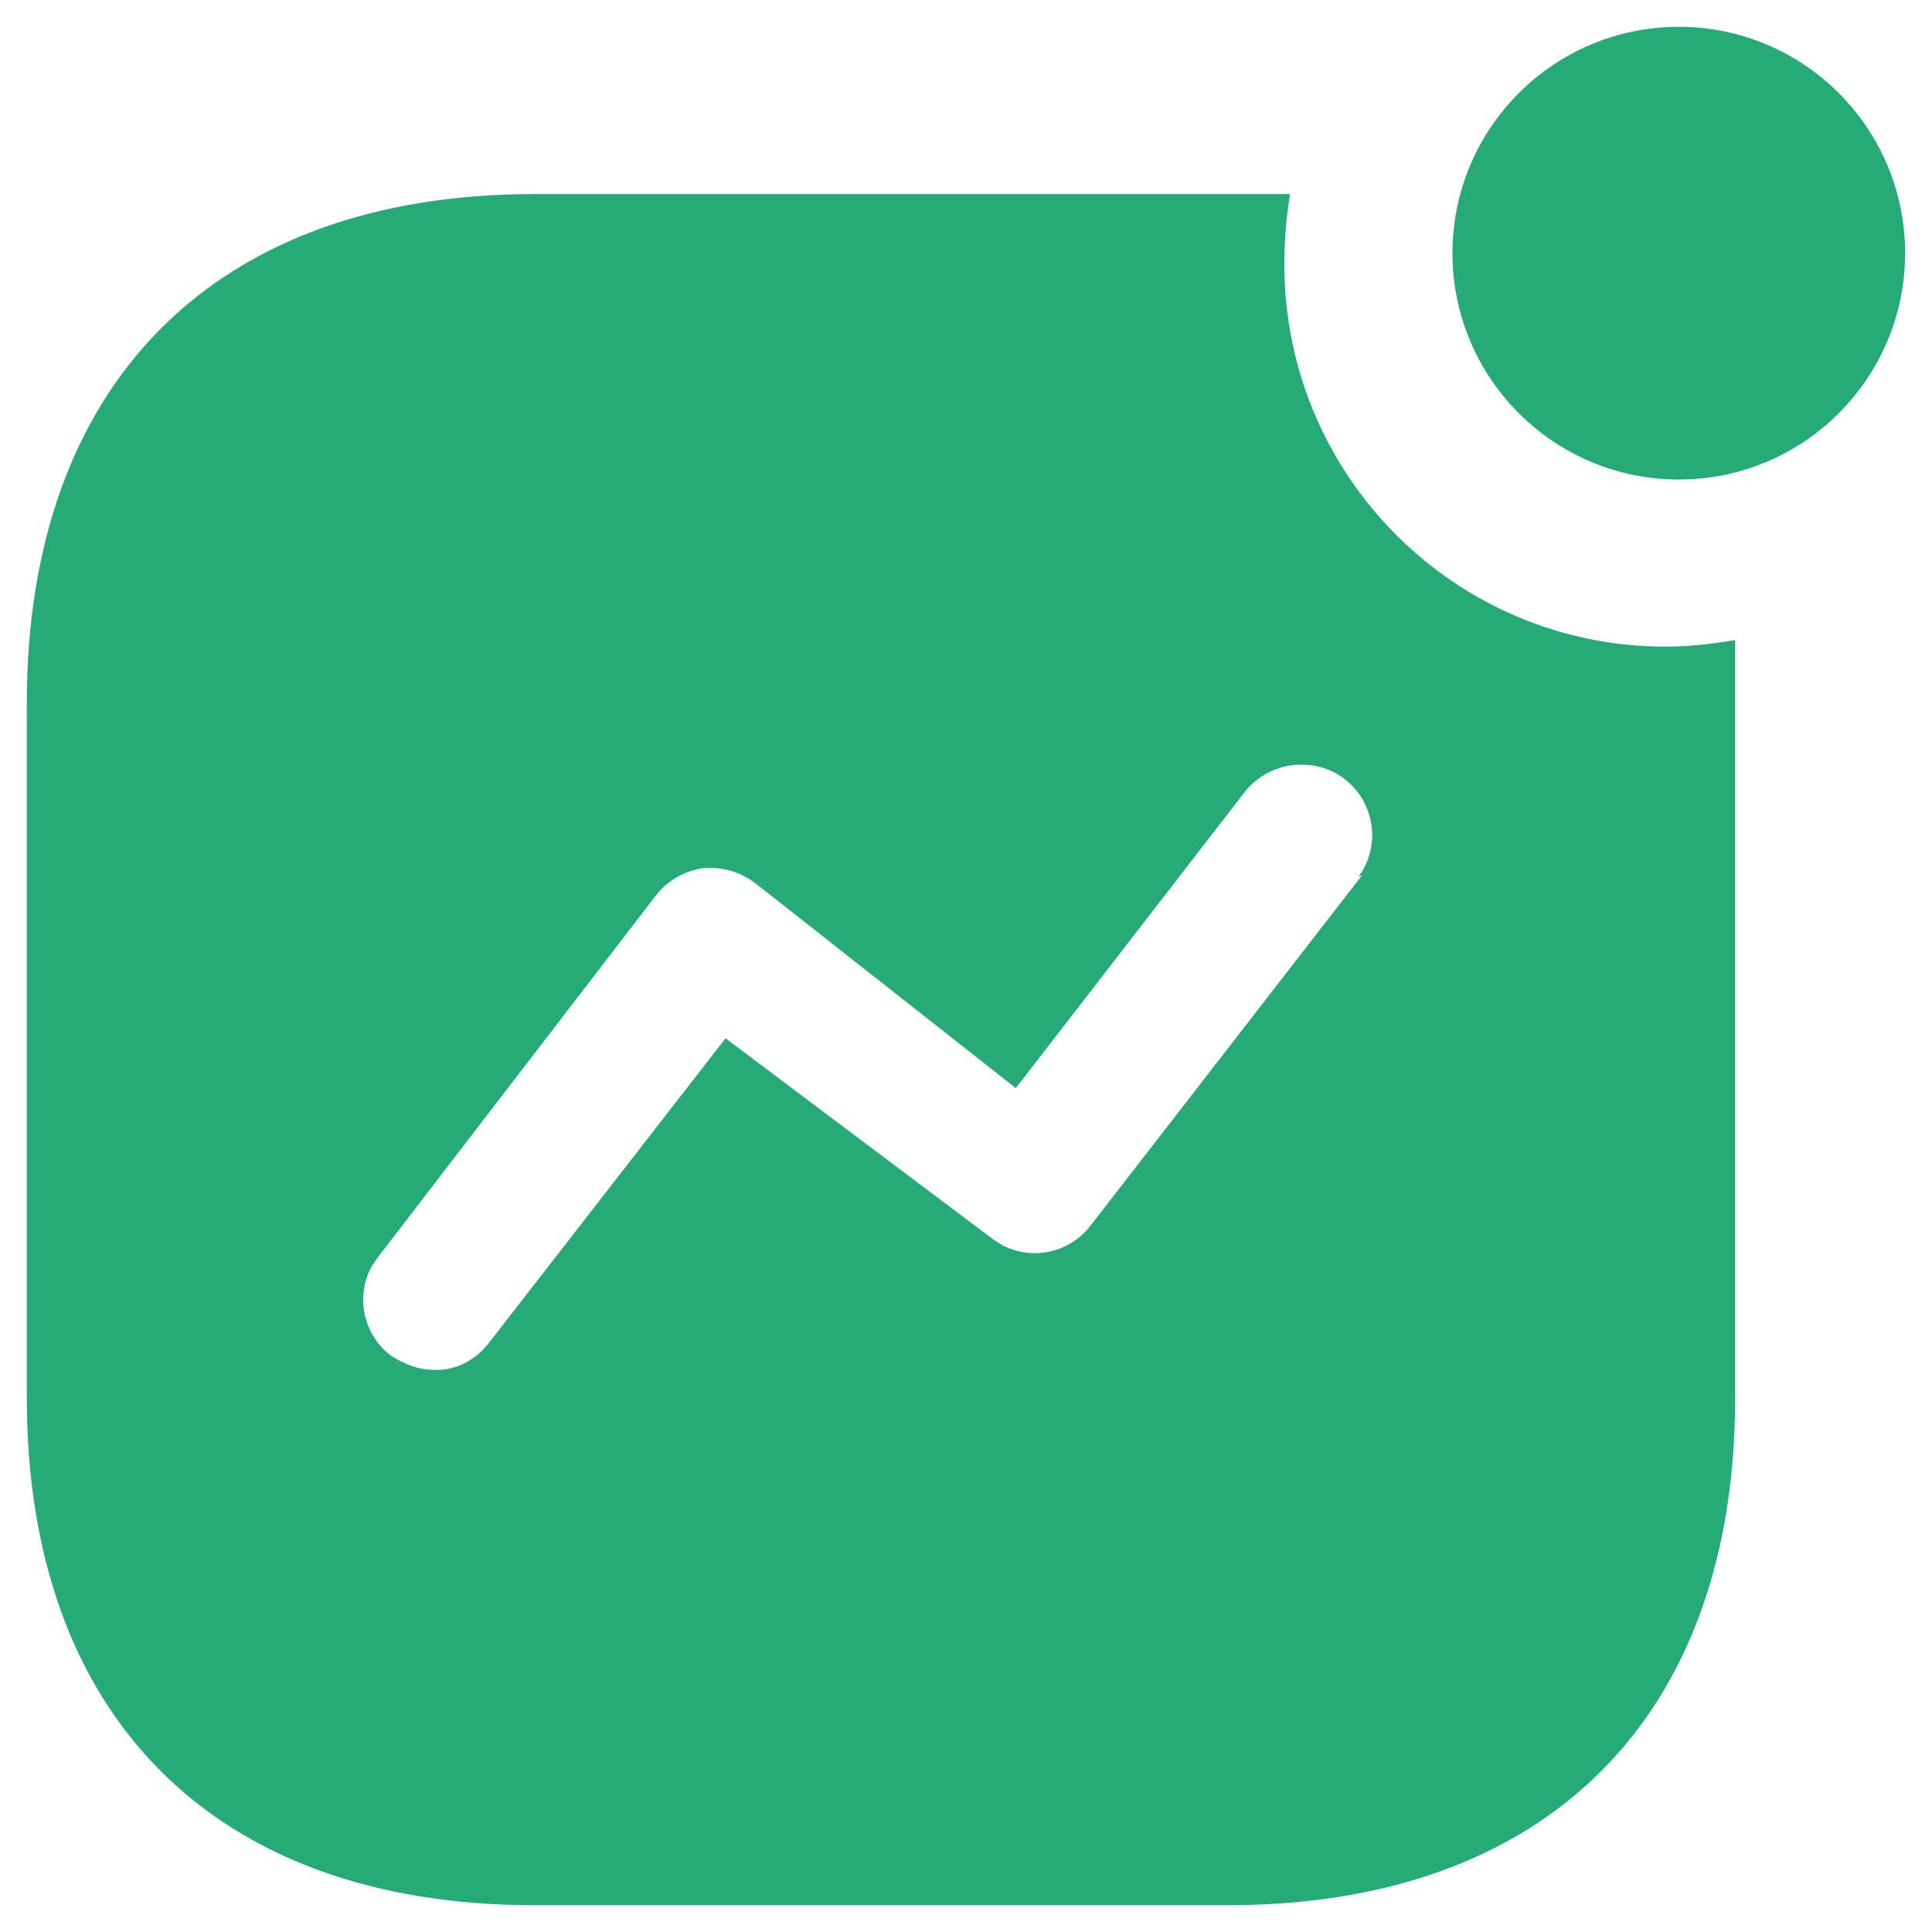
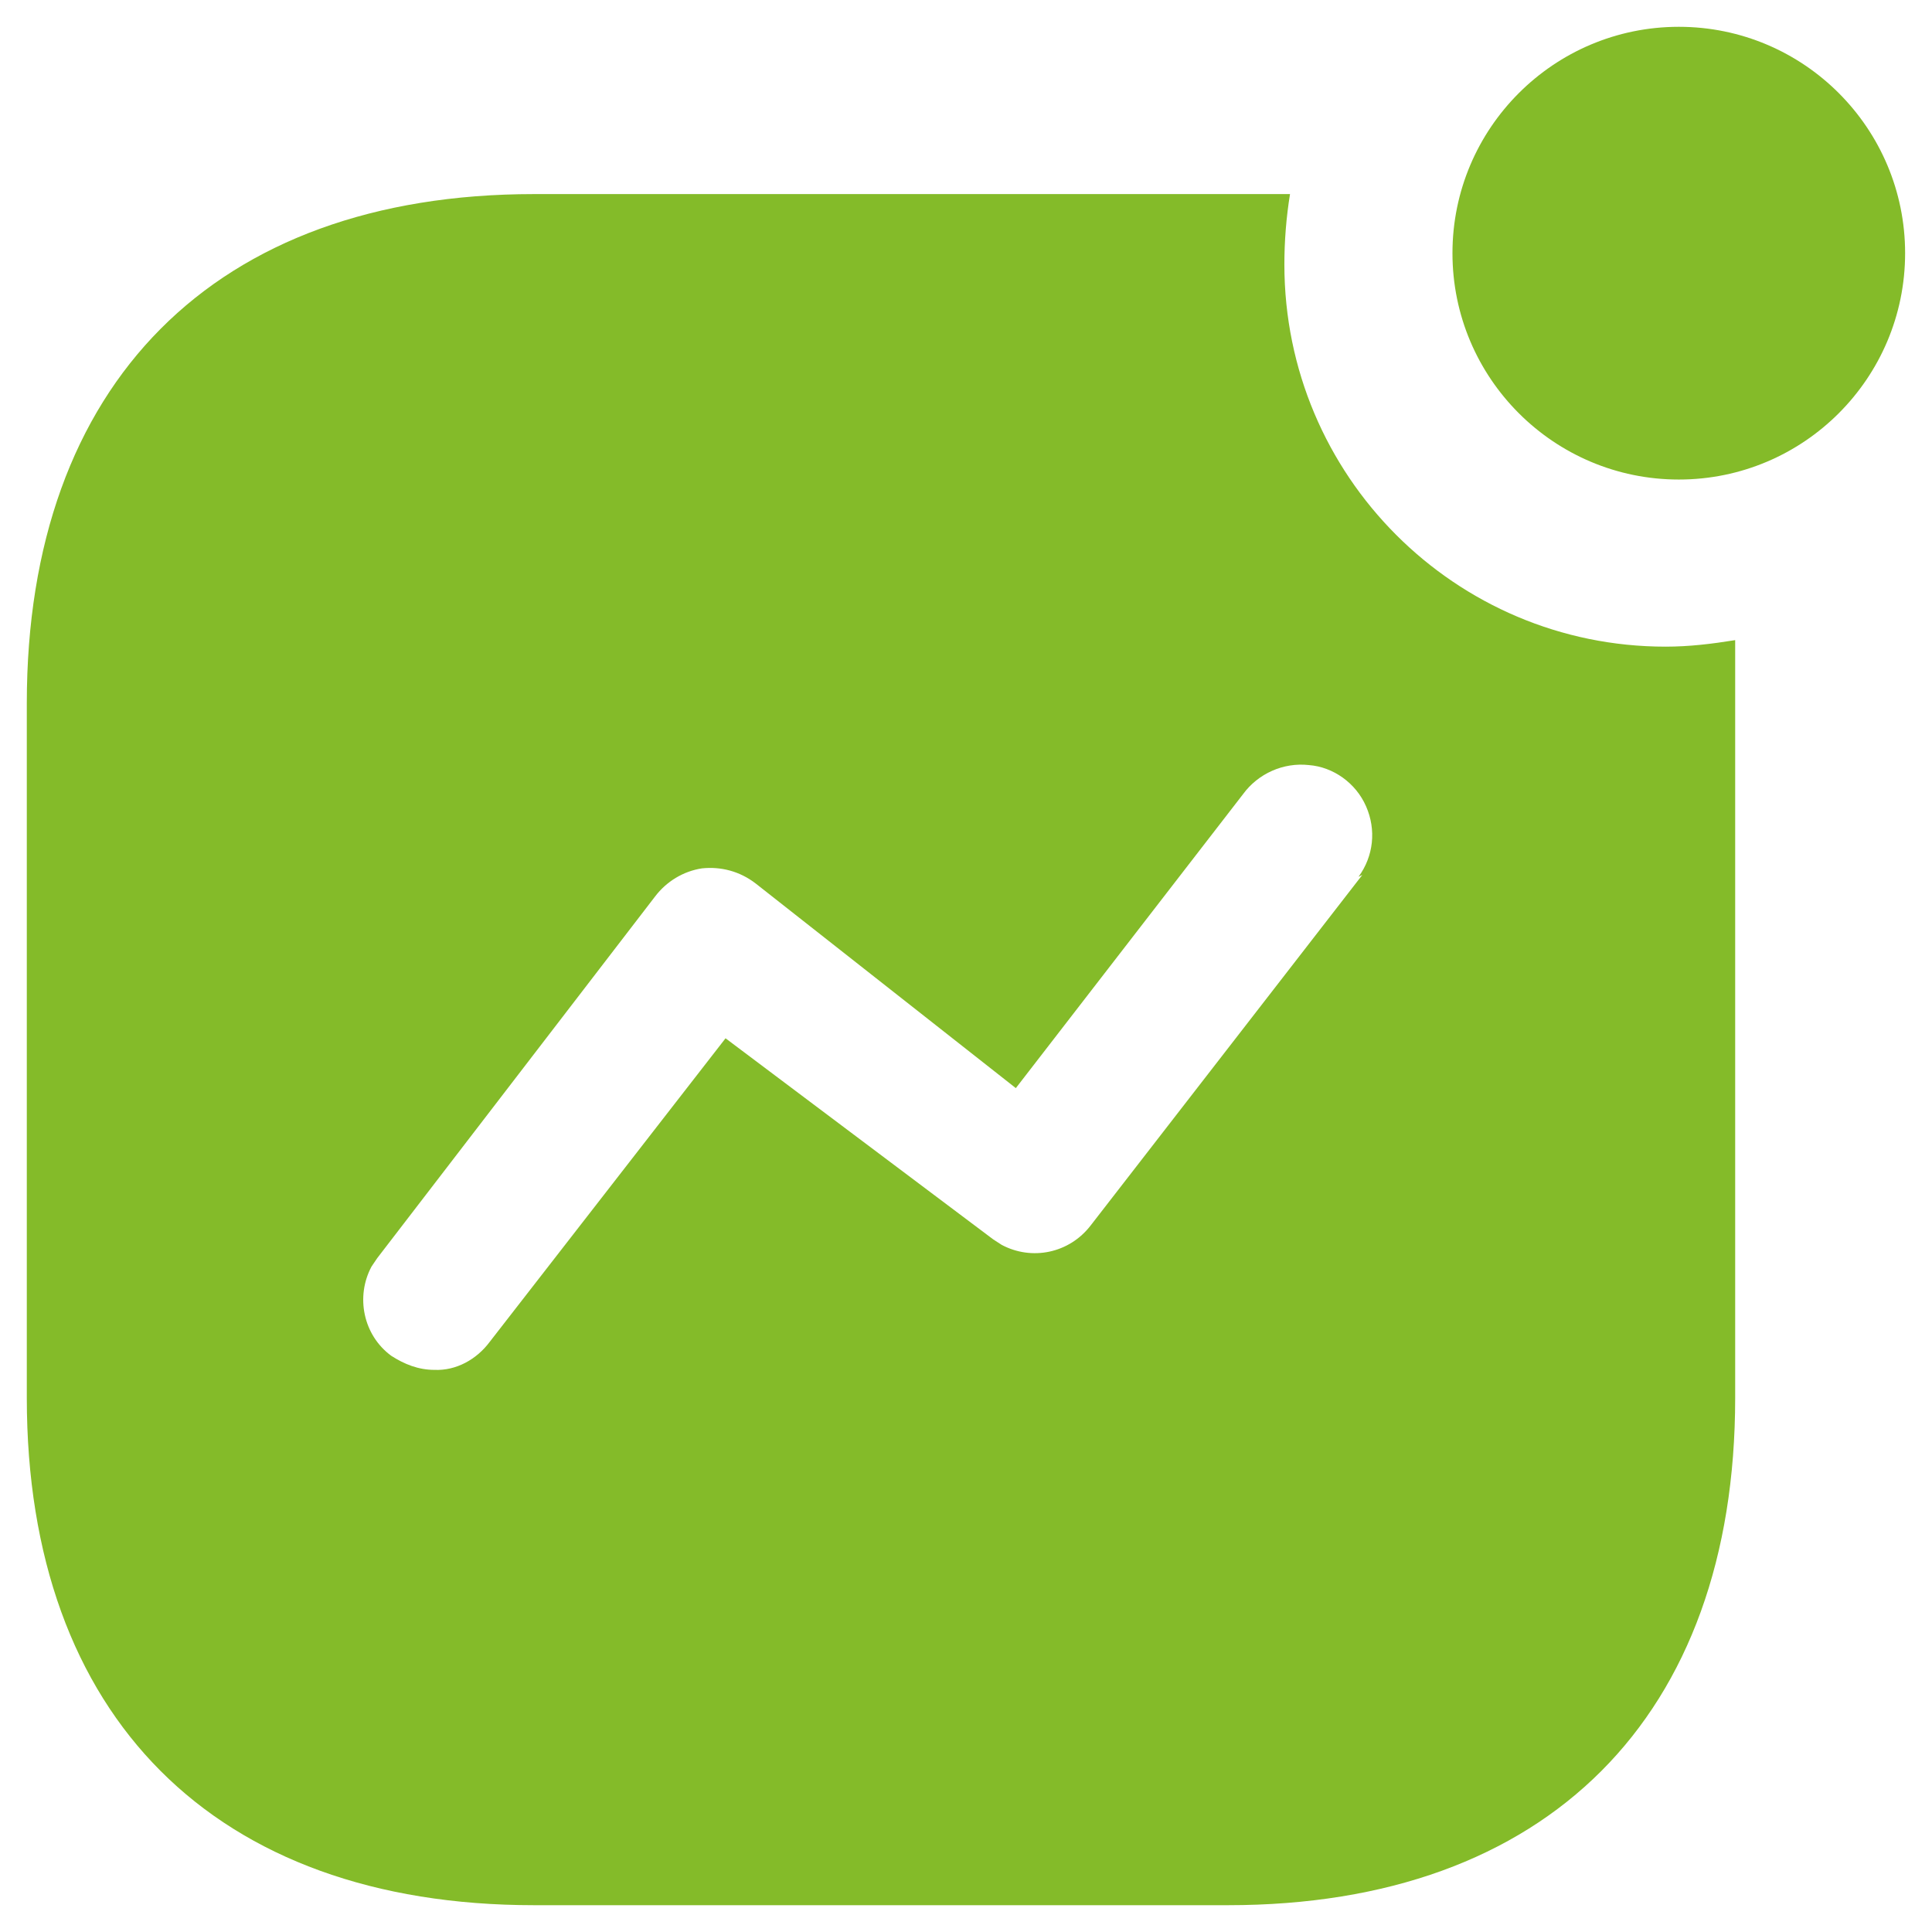
<svg xmlns="http://www.w3.org/2000/svg" width="24" height="24" viewBox="0 0 24 24" fill="none">
-   <path fill-rule="evenodd" clip-rule="evenodd" d="M18.043 3.145C18.043 1.593 19.303 0.333 20.855 0.333C22.407 0.333 23.666 1.593 23.666 3.145C23.666 4.697 22.407 5.957 20.855 5.957C19.303 5.957 18.043 4.697 18.043 3.145ZM13.551 15.22L16.923 10.869L16.876 10.892C17.063 10.636 17.098 10.309 16.97 10.017C16.843 9.726 16.561 9.527 16.259 9.504C15.943 9.469 15.629 9.609 15.441 9.866L12.619 13.517L9.386 10.974C9.188 10.822 8.955 10.763 8.721 10.787C8.489 10.822 8.279 10.95 8.138 11.136L4.686 15.629L4.615 15.734C4.416 16.106 4.51 16.584 4.86 16.842C5.023 16.947 5.198 17.017 5.396 17.017C5.666 17.029 5.921 16.888 6.085 16.667L9.013 12.898L12.338 15.396L12.443 15.464C12.816 15.663 13.283 15.571 13.551 15.22ZM16.025 2.411C15.978 2.702 15.955 2.994 15.955 3.286C15.955 5.911 18.078 8.033 20.691 8.033C20.983 8.033 21.263 7.999 21.555 7.952V17.366C21.555 21.322 19.221 23.667 15.255 23.667H6.634C2.666 23.667 0.333 21.322 0.333 17.366V8.734C0.333 4.767 2.666 2.411 6.634 2.411H16.025Z" fill="#26AA76" />
+   <path fill-rule="evenodd" clip-rule="evenodd" d="M18.043 3.145C18.043 1.593 19.303 0.333 20.855 0.333C22.407 0.333 23.666 1.593 23.666 3.145C23.666 4.697 22.407 5.957 20.855 5.957C19.303 5.957 18.043 4.697 18.043 3.145ZM13.551 15.22L16.923 10.869L16.876 10.892C17.063 10.636 17.098 10.309 16.97 10.017C16.843 9.726 16.561 9.527 16.259 9.504C15.943 9.469 15.629 9.609 15.441 9.866L12.619 13.517L9.386 10.974C9.188 10.822 8.955 10.763 8.721 10.787C8.489 10.822 8.279 10.95 8.138 11.136L4.686 15.629L4.615 15.734C4.416 16.106 4.51 16.584 4.86 16.842C5.023 16.947 5.198 17.017 5.396 17.017C5.666 17.029 5.921 16.888 6.085 16.667L9.013 12.898L12.338 15.396L12.443 15.464C12.816 15.663 13.283 15.571 13.551 15.22ZM16.025 2.411C15.978 2.702 15.955 2.994 15.955 3.286C15.955 5.911 18.078 8.033 20.691 8.033C20.983 8.033 21.263 7.999 21.555 7.952V17.366C21.555 21.322 19.221 23.667 15.255 23.667H6.634C2.666 23.667 0.333 21.322 0.333 17.366V8.734C0.333 4.767 2.666 2.411 6.634 2.411H16.025Z" fill="#84BB29" />
</svg>
